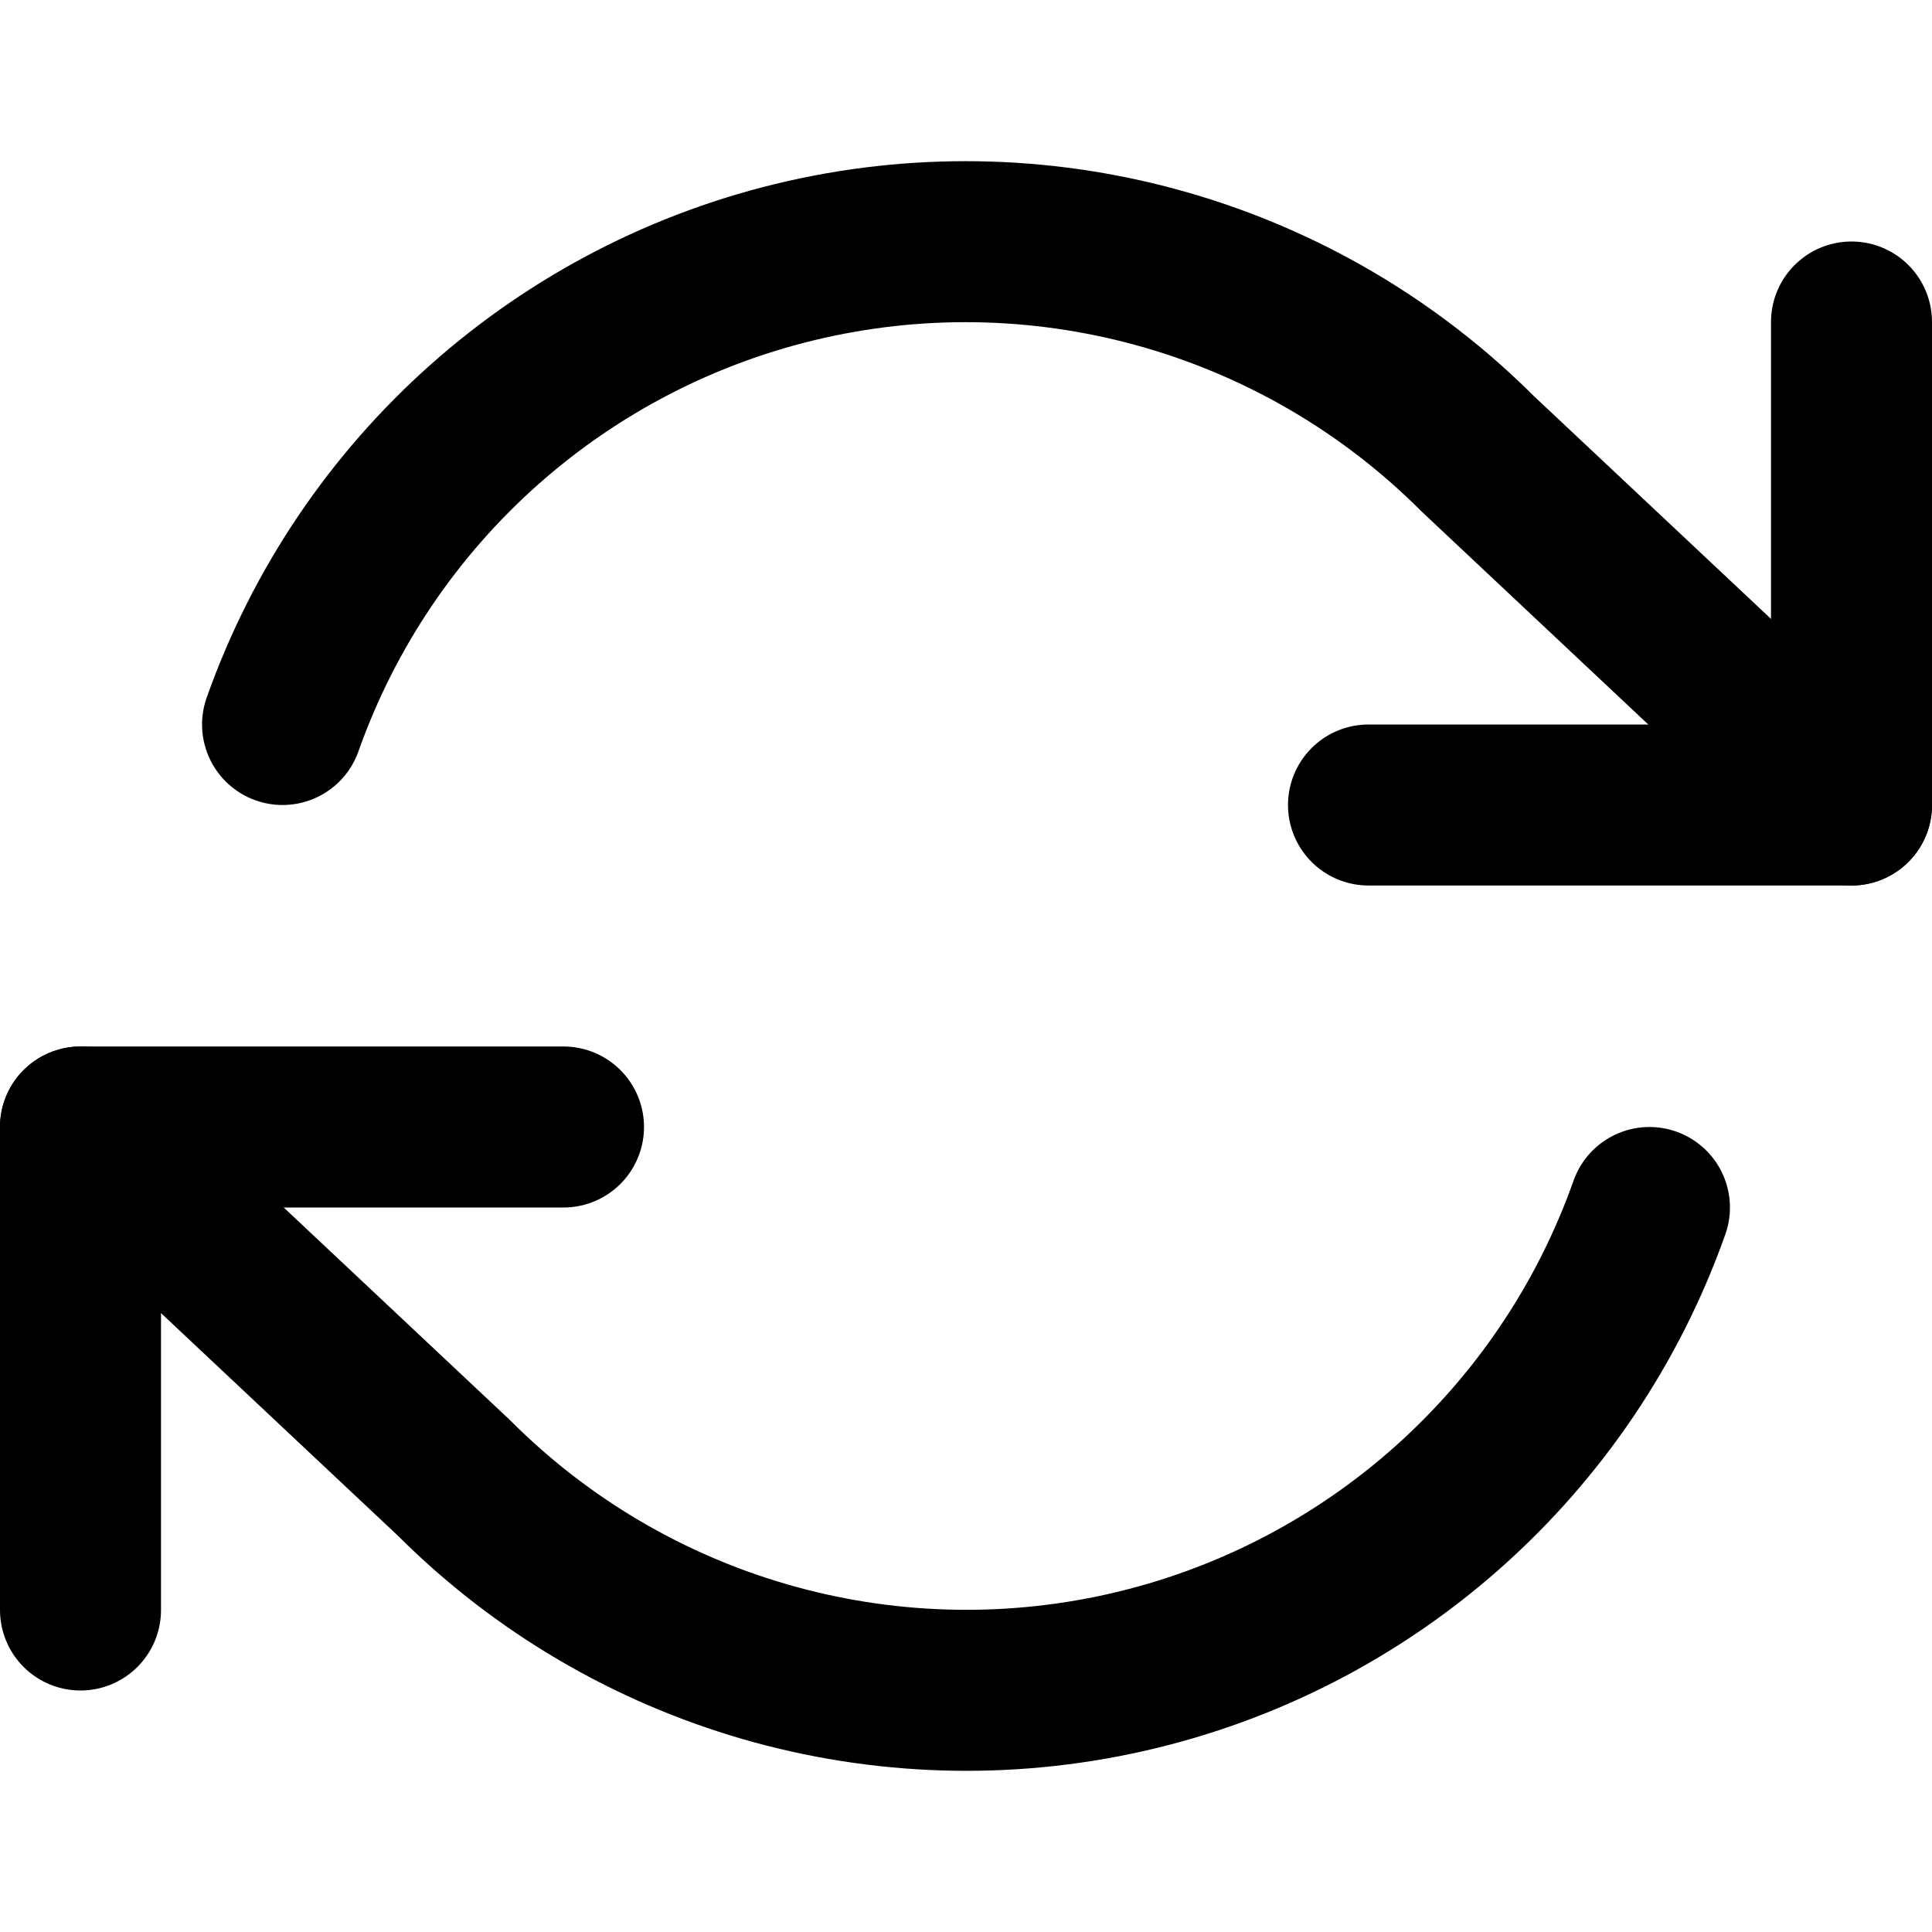
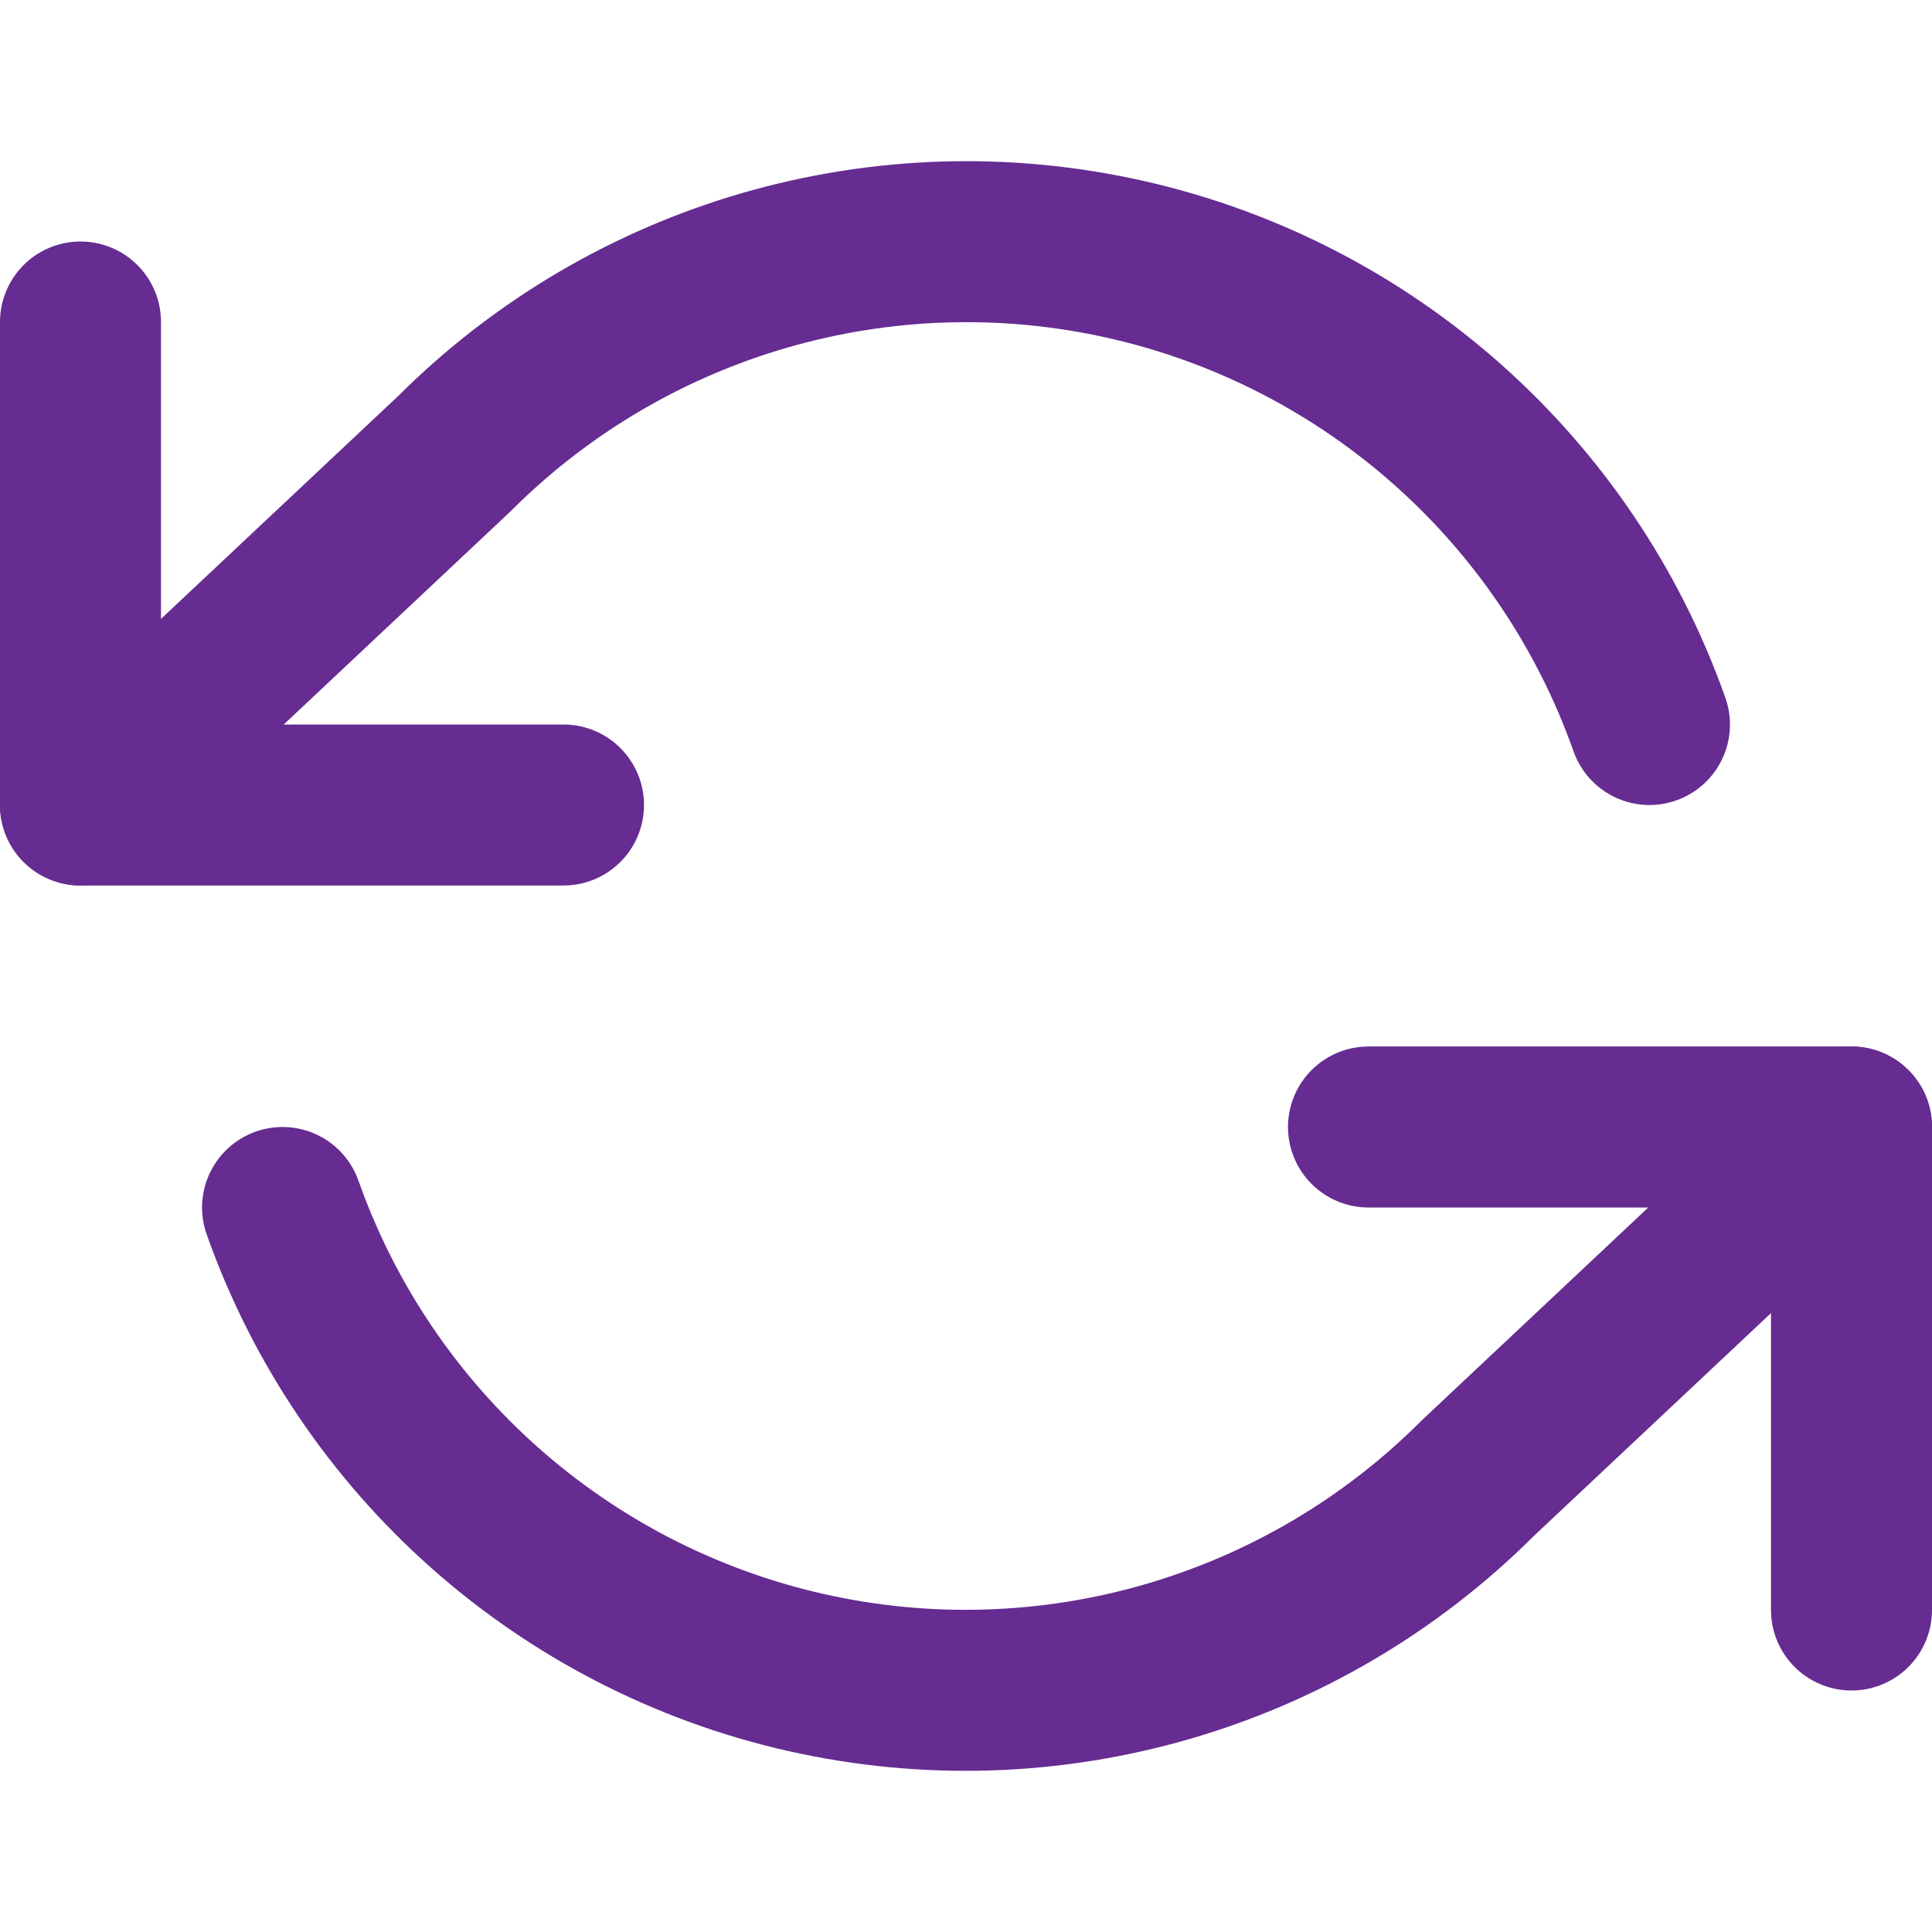
- <svg xmlns="http://www.w3.org/2000/svg" width="60" height="60" viewBox="0 0 24 24" fill="none" stroke="currentColor" stroke-width="2" stroke-linecap="round" stroke-linejoin="round" class="feather feather-refresh-cw">
-   <polyline points="23 4 23 10 17 10" />
-   <polyline points="1 20 1 14 7 14" />
-   <path d="M3.51 9a9 9 0 0 1 14.85-3.36L23 10M1 14l4.64 4.36A9 9 0 0 0 20.49 15" />
+ <svg xmlns="http://www.w3.org/2000/svg" width="24" height="24" viewBox="0 0 24 24" fill="none" stroke="#662C91" stroke-width="2" stroke-linecap="round" stroke-linejoin="round" class="feather feather-refresh-ccw">
+   <polyline points="1 4 1 10 7 10" />
+   <polyline points="23 20 23 14 17 14" />
+   <path d="M20.49 9A9 9 0 0 0 5.64 5.64L1 10m22 4l-4.64 4.36A9 9 0 0 1 3.51 15" />
</svg>
